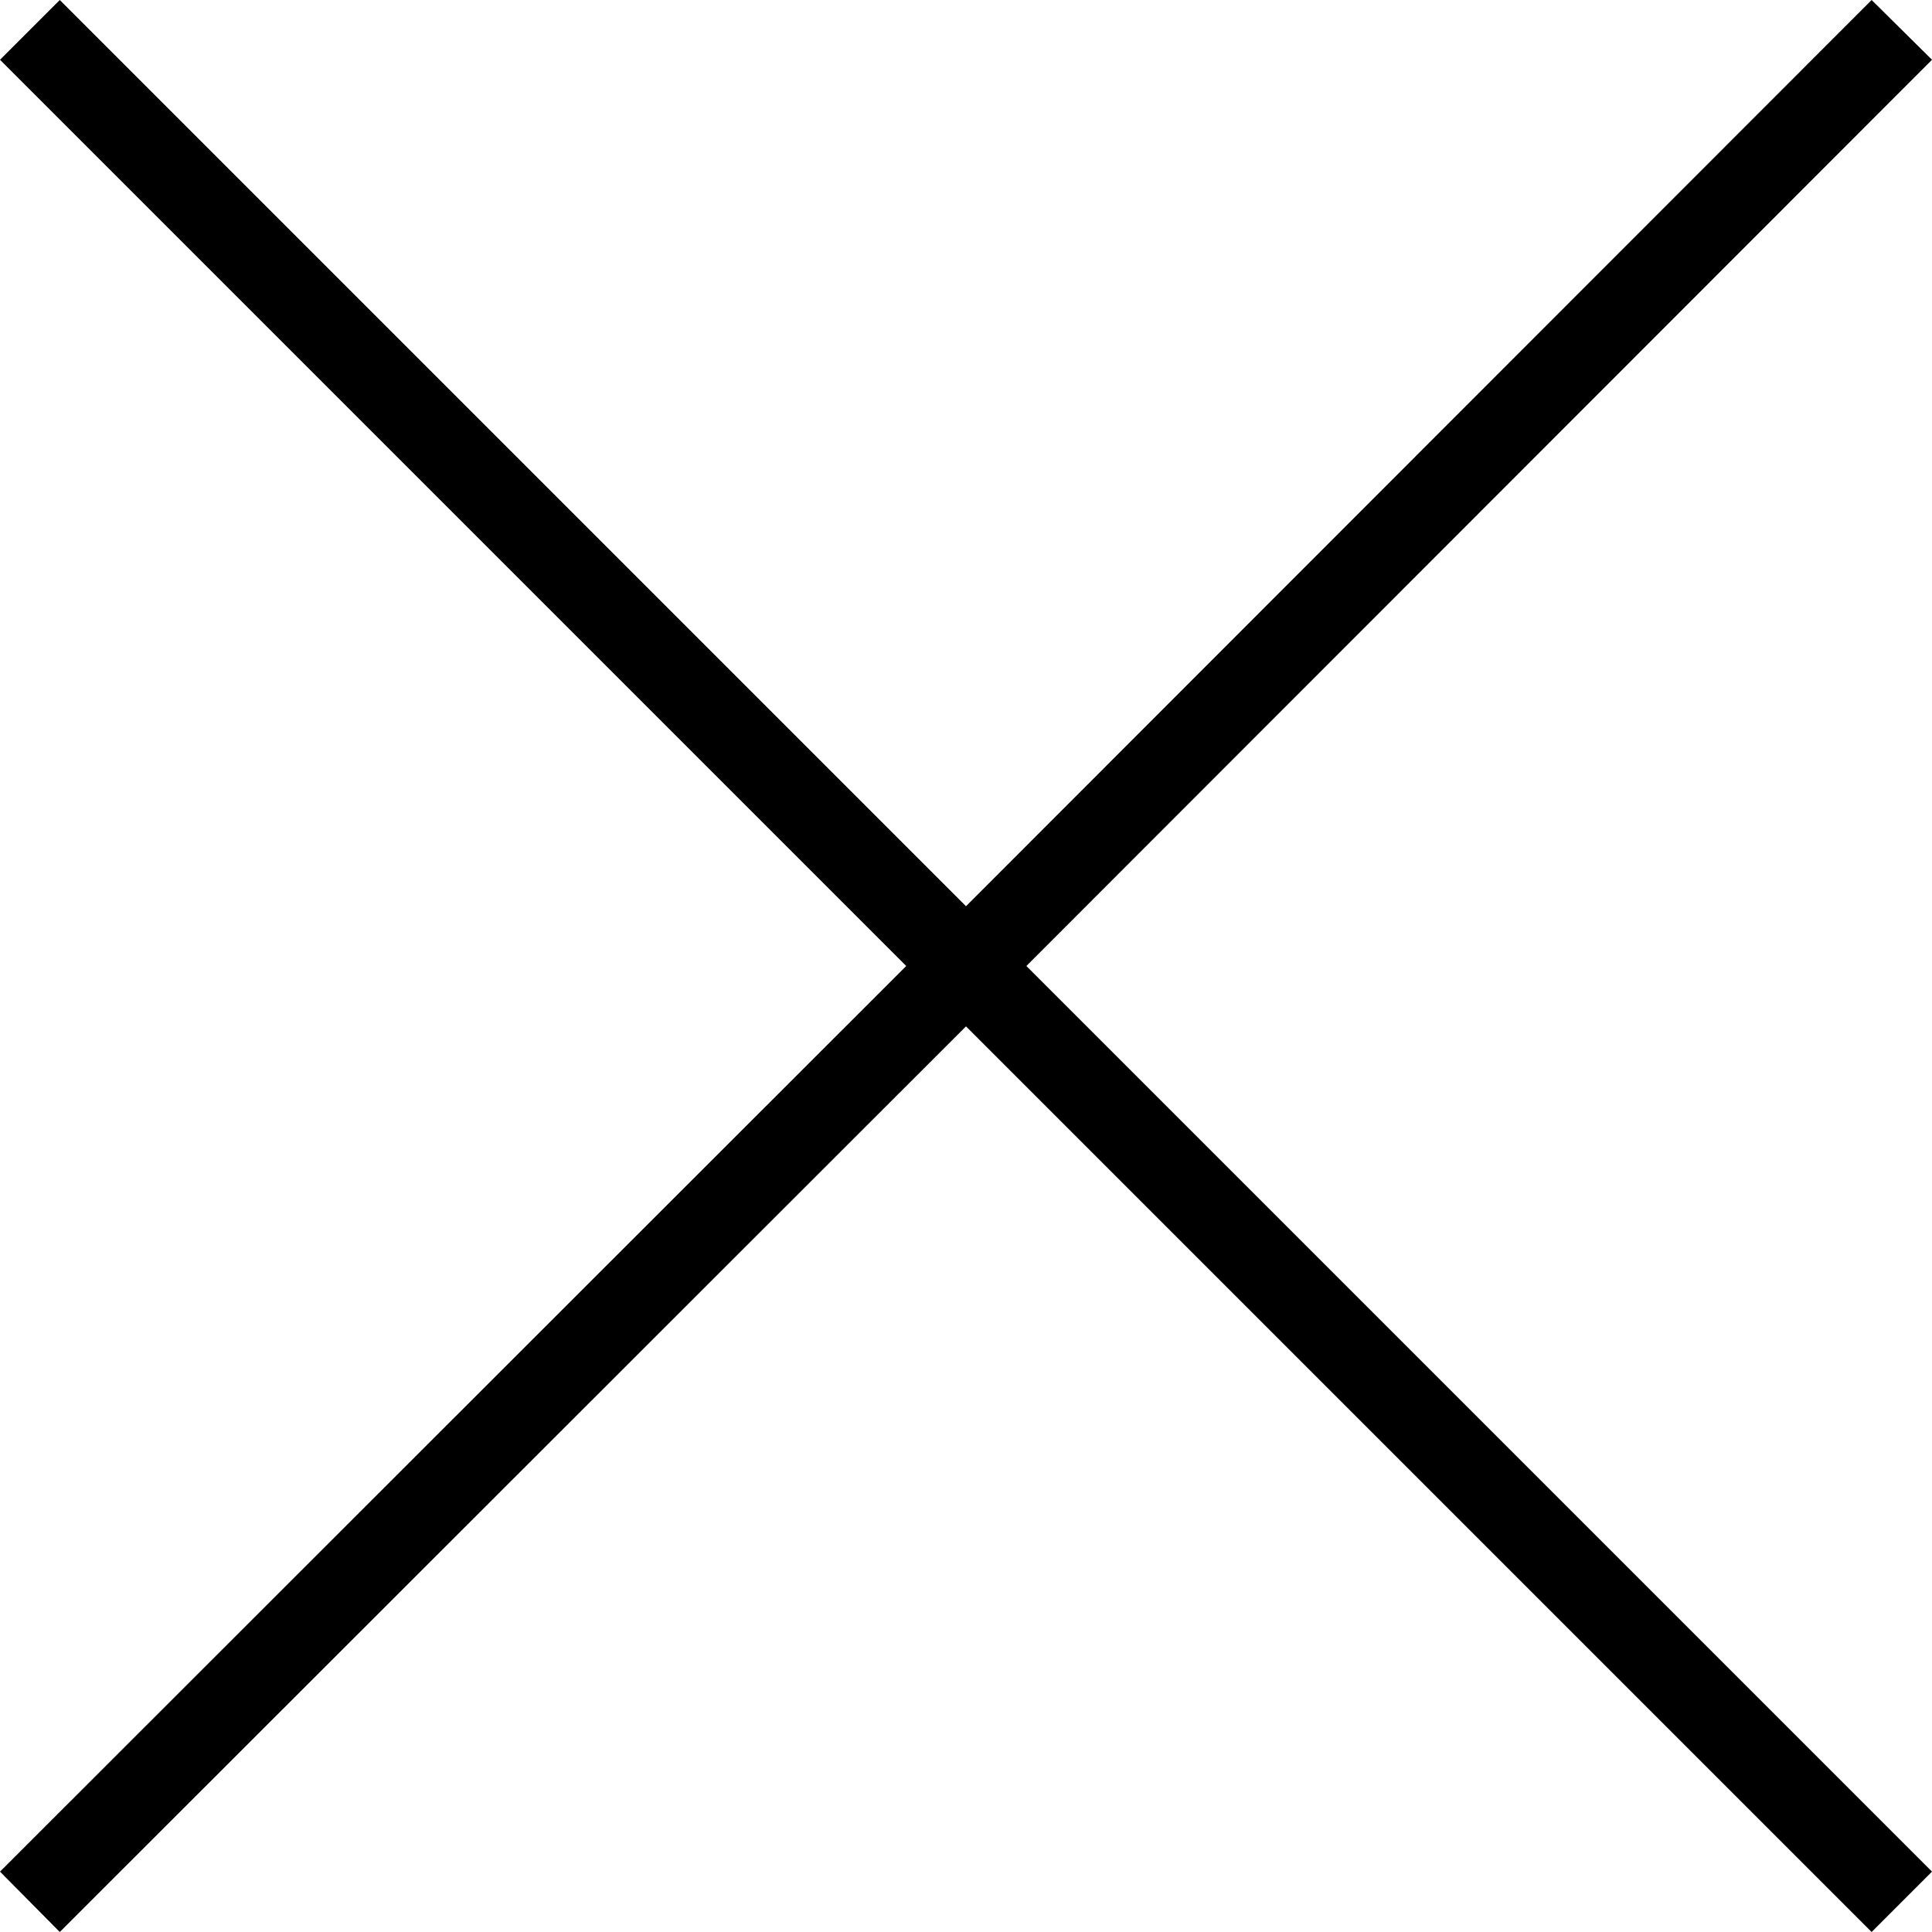
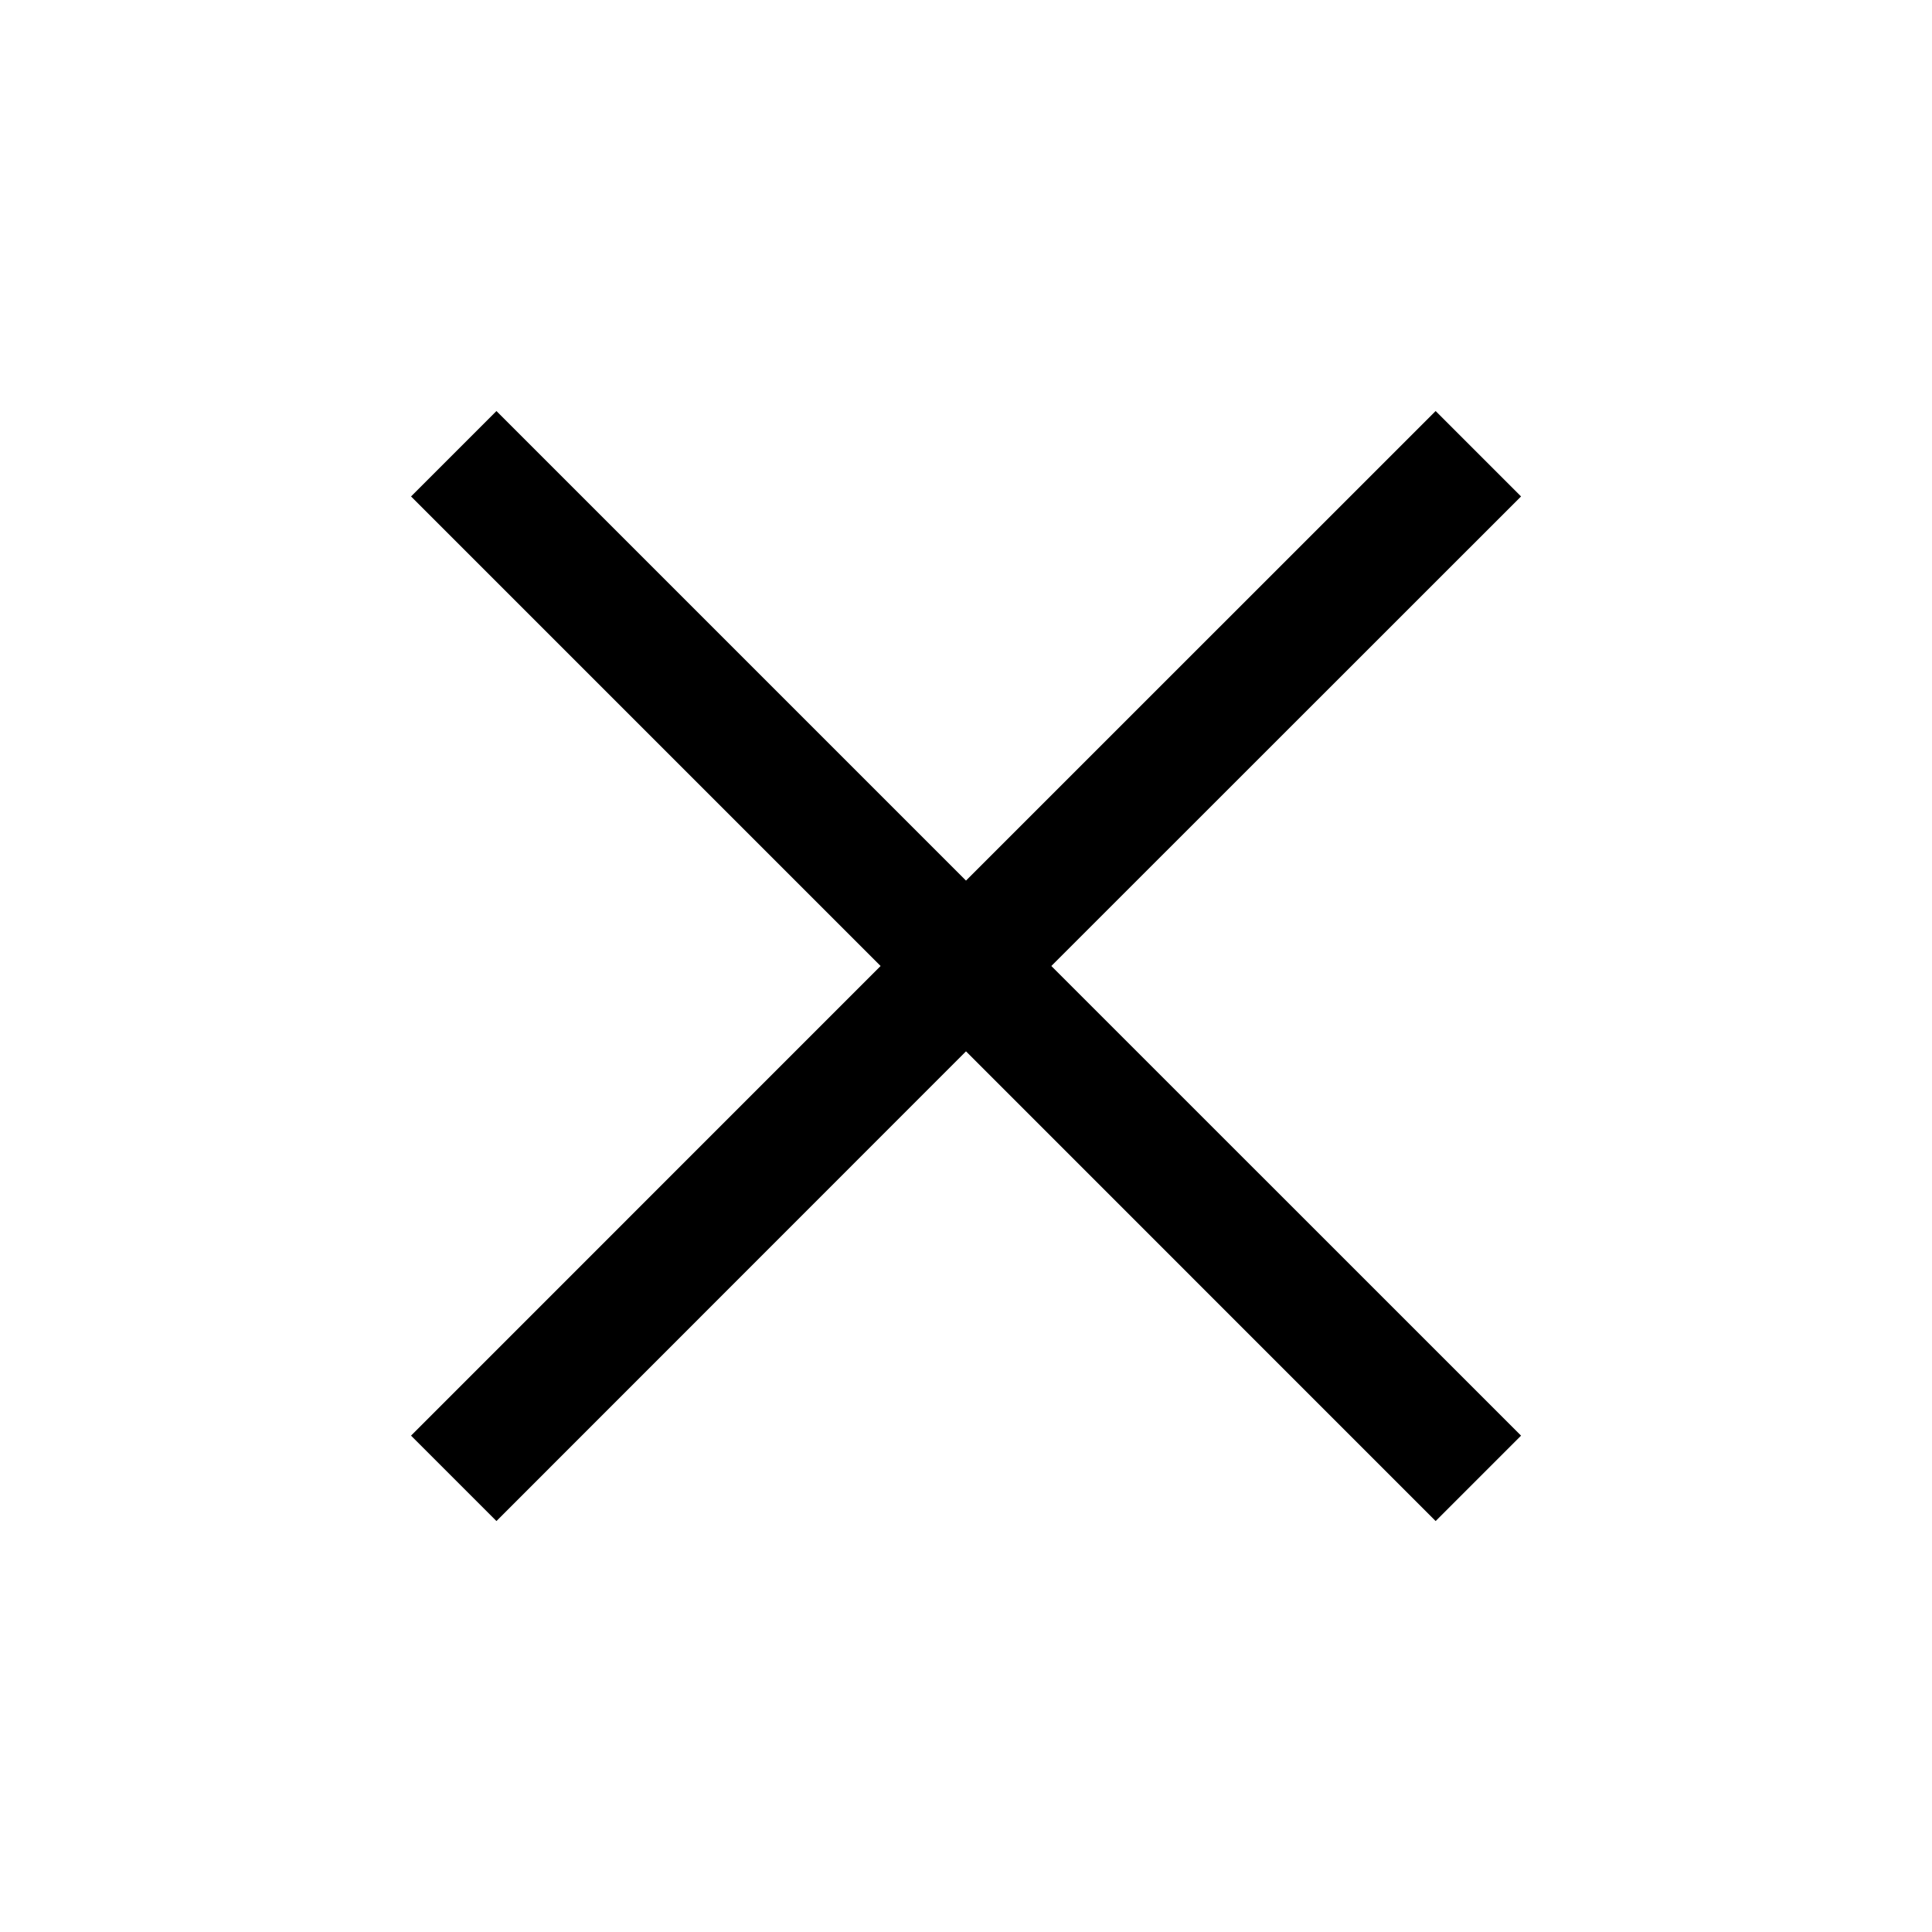
- <svg xmlns="http://www.w3.org/2000/svg" version="1.1" width="32" height="32" viewBox="0 0 32 32">
-   <path d="M32 0.99l-1-0.99-15 15.010-15.010-15.010-0.99 0.99 15.010 15.010-15.010 15 0.99 1 15.010-15 15 15 1-1-15-15 15-15.010z" />
+ <svg xmlns="http://www.w3.org/2000/svg" height="24" viewBox="0 0 24 24" width="24">
+   <path d="m17.834 5.106 1.061 1.061-5.835 5.833 5.835 5.834-1.061 1.061-5.834-5.835-5.833 5.835-1.061-1.061 5.833-5.834-5.833-5.833 1.061-1.061 5.833 5.833z" fill-rule="nonzero" />
</svg>
